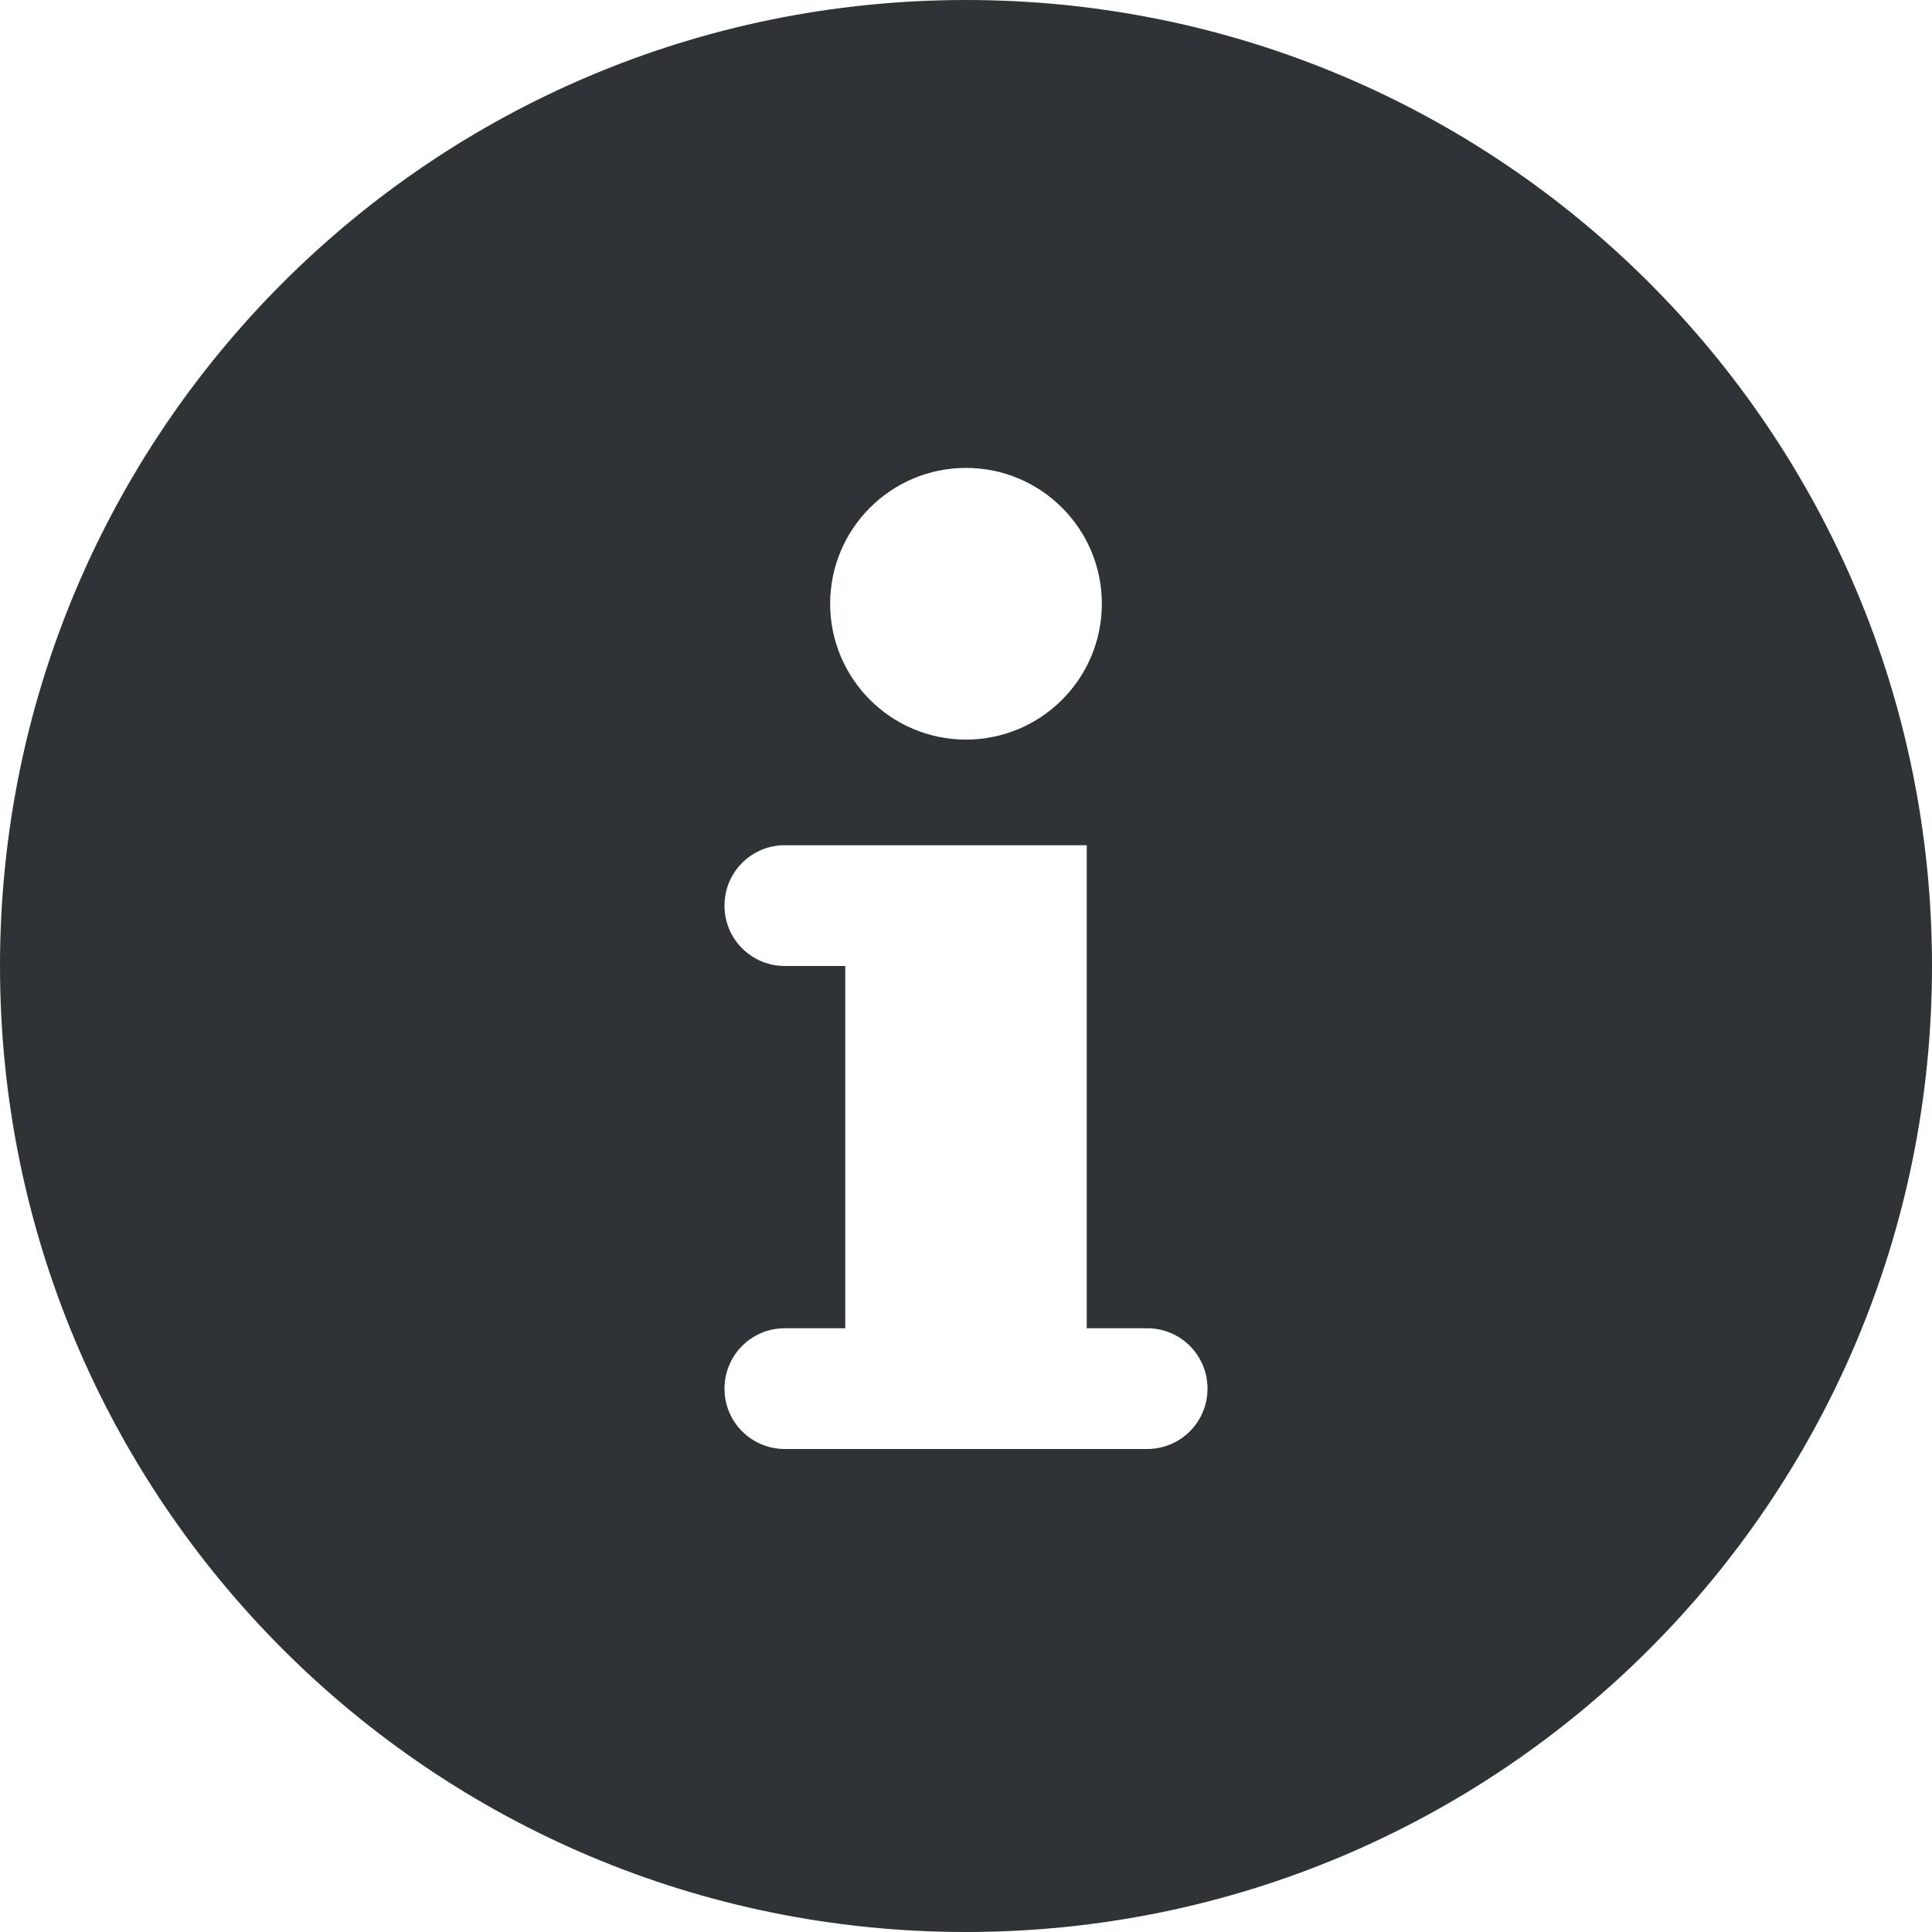
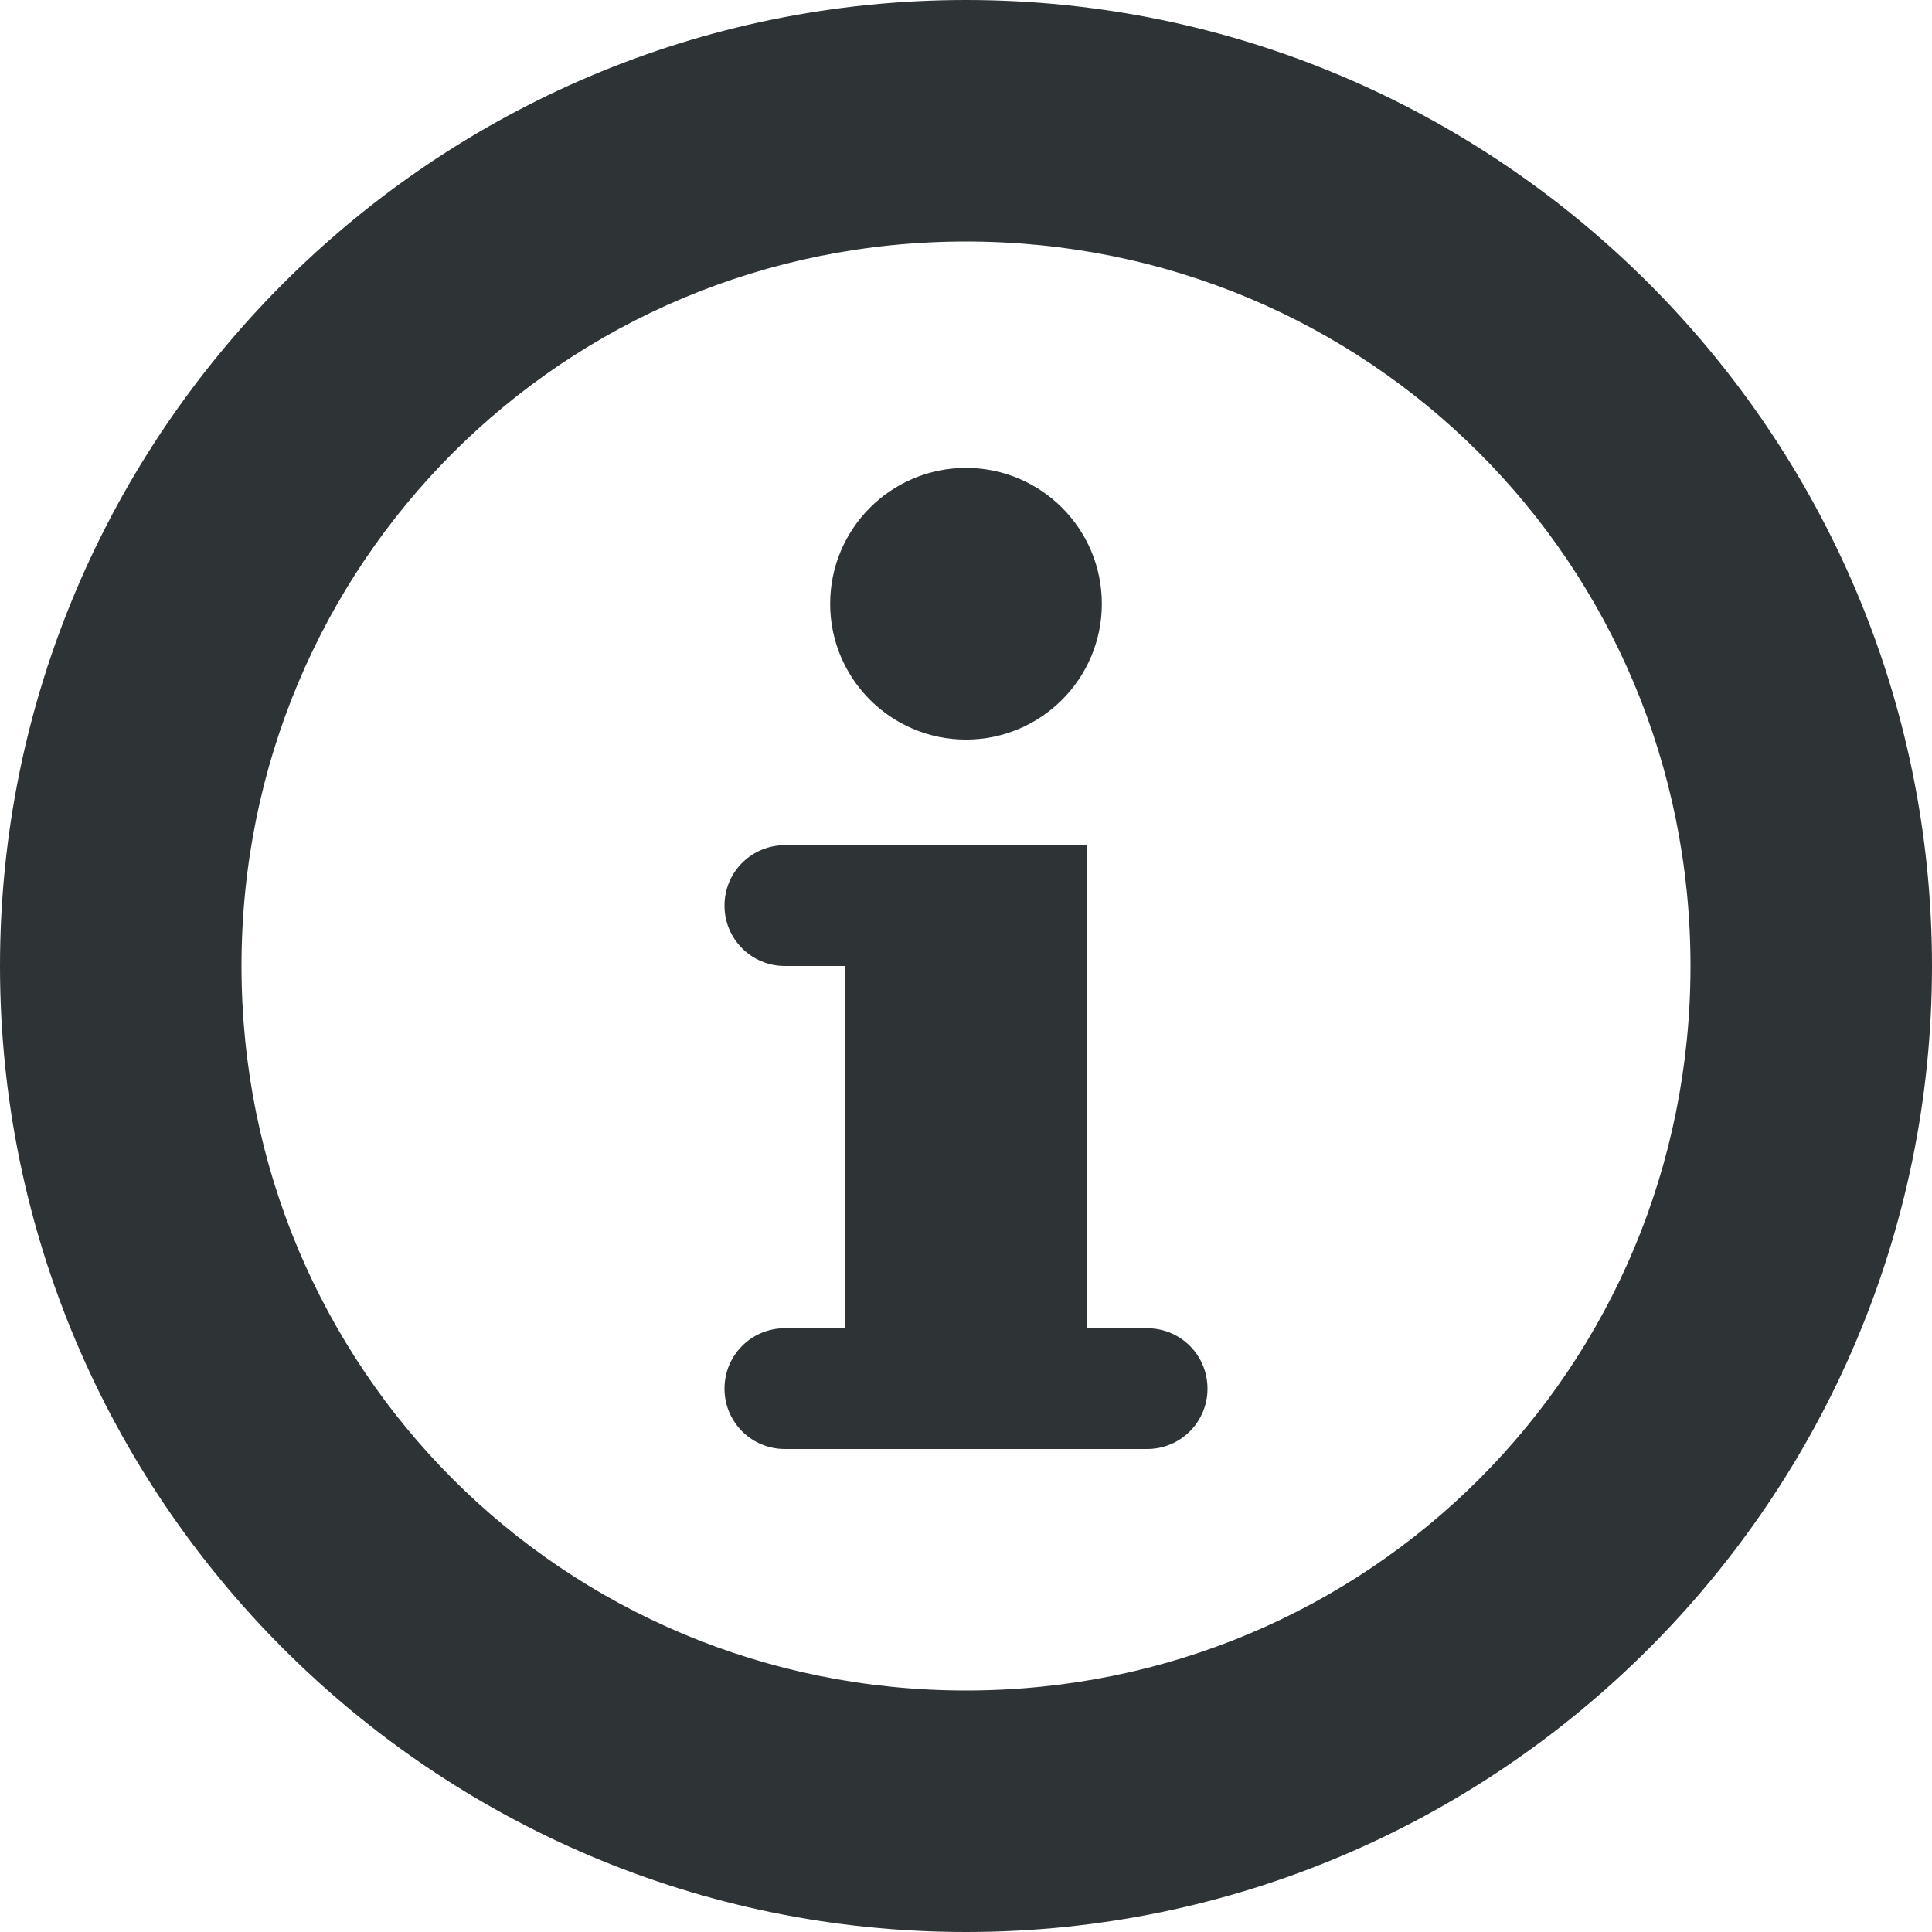
<svg xmlns="http://www.w3.org/2000/svg" height="16px" viewBox="0 0 16 16" width="16px">
-   <path d="m 8 0 c -4.422 0 -8 3.578 -8 8 s 3.578 8 8 8 s 8 -3.578 8 -8 s -3.578 -8 -8 -8 z m 0 3.875 c 0.621 0 1.125 0.504 1.125 1.125 s -0.504 1.125 -1.125 1.125 s -1.125 -0.504 -1.125 -1.125 s 0.504 -1.125 1.125 -1.125 z m -1.523 3.125 h 0.023 h 2.5 v 4 h 0.5 c 0.277 0 0.5 0.223 0.5 0.5 s -0.223 0.5 -0.5 0.5 h -3 c -0.277 0 -0.5 -0.223 -0.5 -0.5 s 0.223 -0.5 0.5 -0.5 h 0.5 v -3 h -0.5 c -0.277 0 -0.5 -0.223 -0.5 -0.5 c 0 -0.27 0.211 -0.488 0.477 -0.5 z m 0 0" fill="#2e3436" />
+   <path d="m 8 0 c -4.41 0 -8 3.59 -8 8 s 3.59 8 8 8 s 8 -3.59 8 -8 s -3.59 -8 -8 -8 z m 0 2 c 3.332 0 6 2.668 6 6 s -2.668 6 -6 6 s -6 -2.668 -6 -6 s 2.668 -6 6 -6 z m 0 1.875 c -0.621 0 -1.125 0.504 -1.125 1.125 s 0.504 1.125 1.125 1.125 s 1.125 -0.504 1.125 -1.125 s -0.504 -1.125 -1.125 -1.125 z m -1.523 3.125 c -0.266 0.012 -0.477 0.23 -0.477 0.5 c 0 0.277 0.223 0.5 0.5 0.5 h 0.5 v 3 h -0.5 c -0.277 0 -0.5 0.223 -0.5 0.5 s 0.223 0.5 0.5 0.5 h 3 c 0.277 0 0.5 -0.223 0.5 -0.5 s -0.223 -0.5 -0.5 -0.5 h -0.5 v -4 h -2.5 c -0.008 0 -0.016 0 -0.023 0 z m 0 0" fill="#2e3436" />
</svg>
